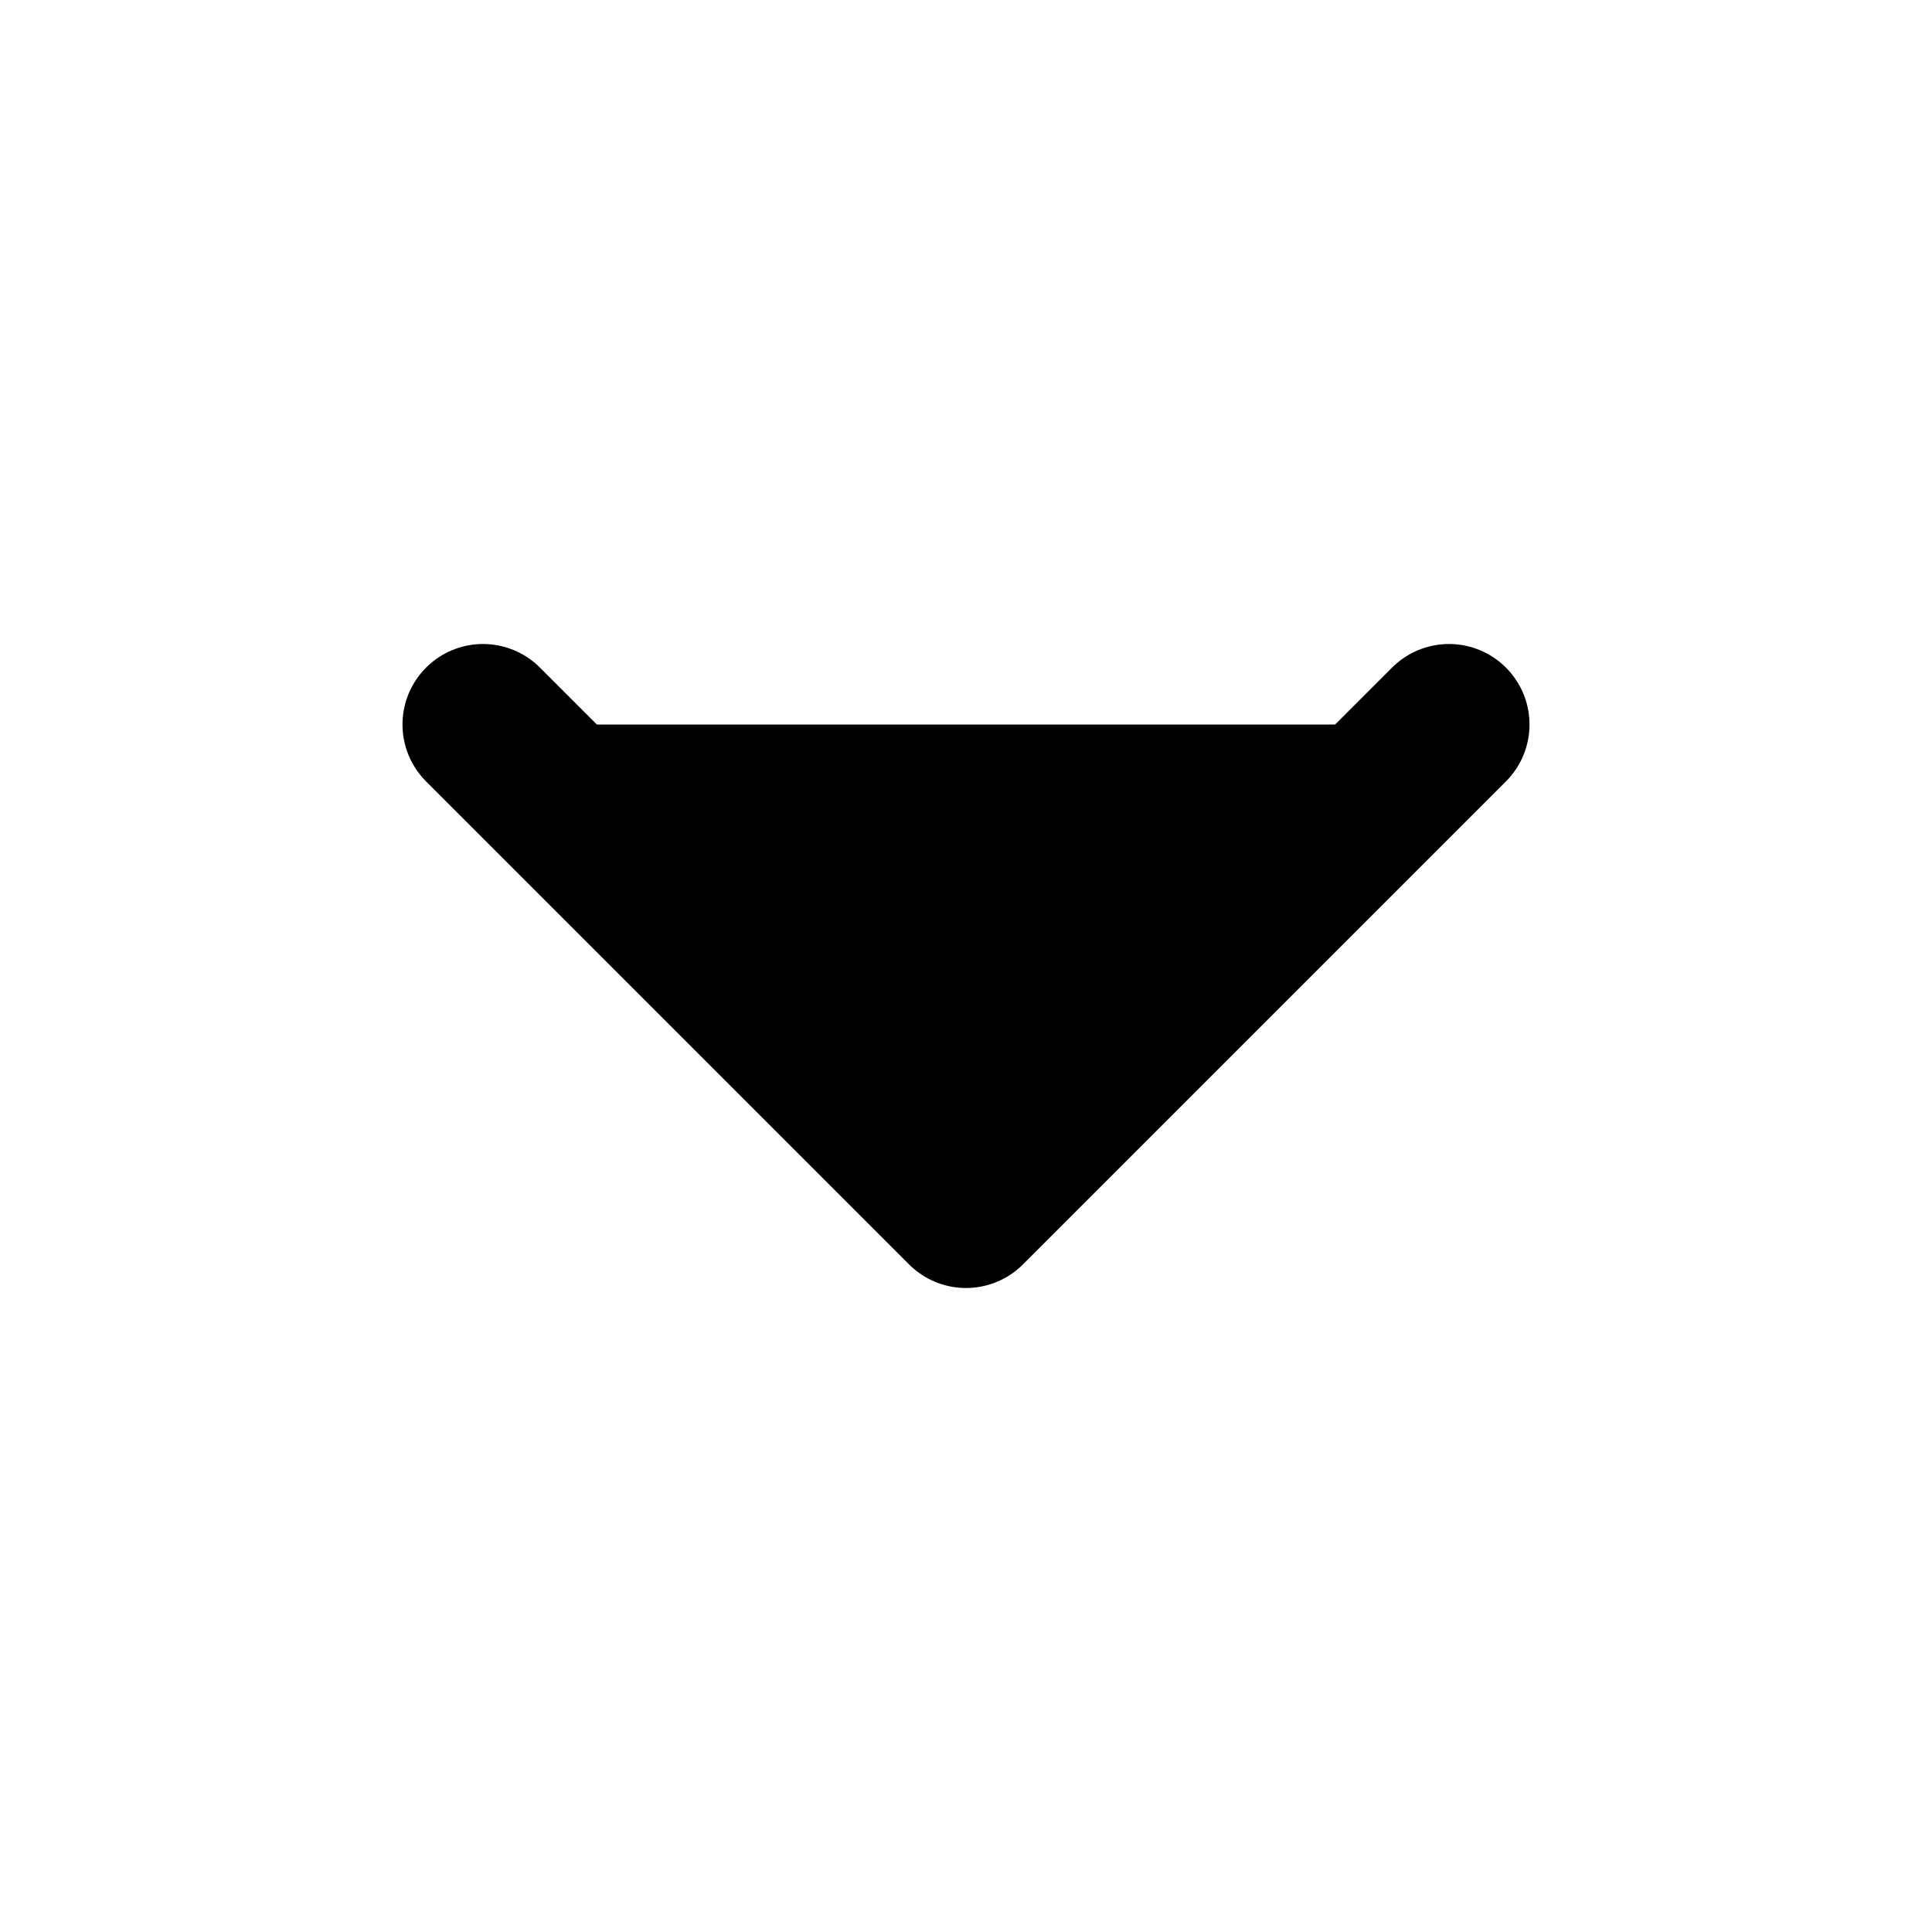
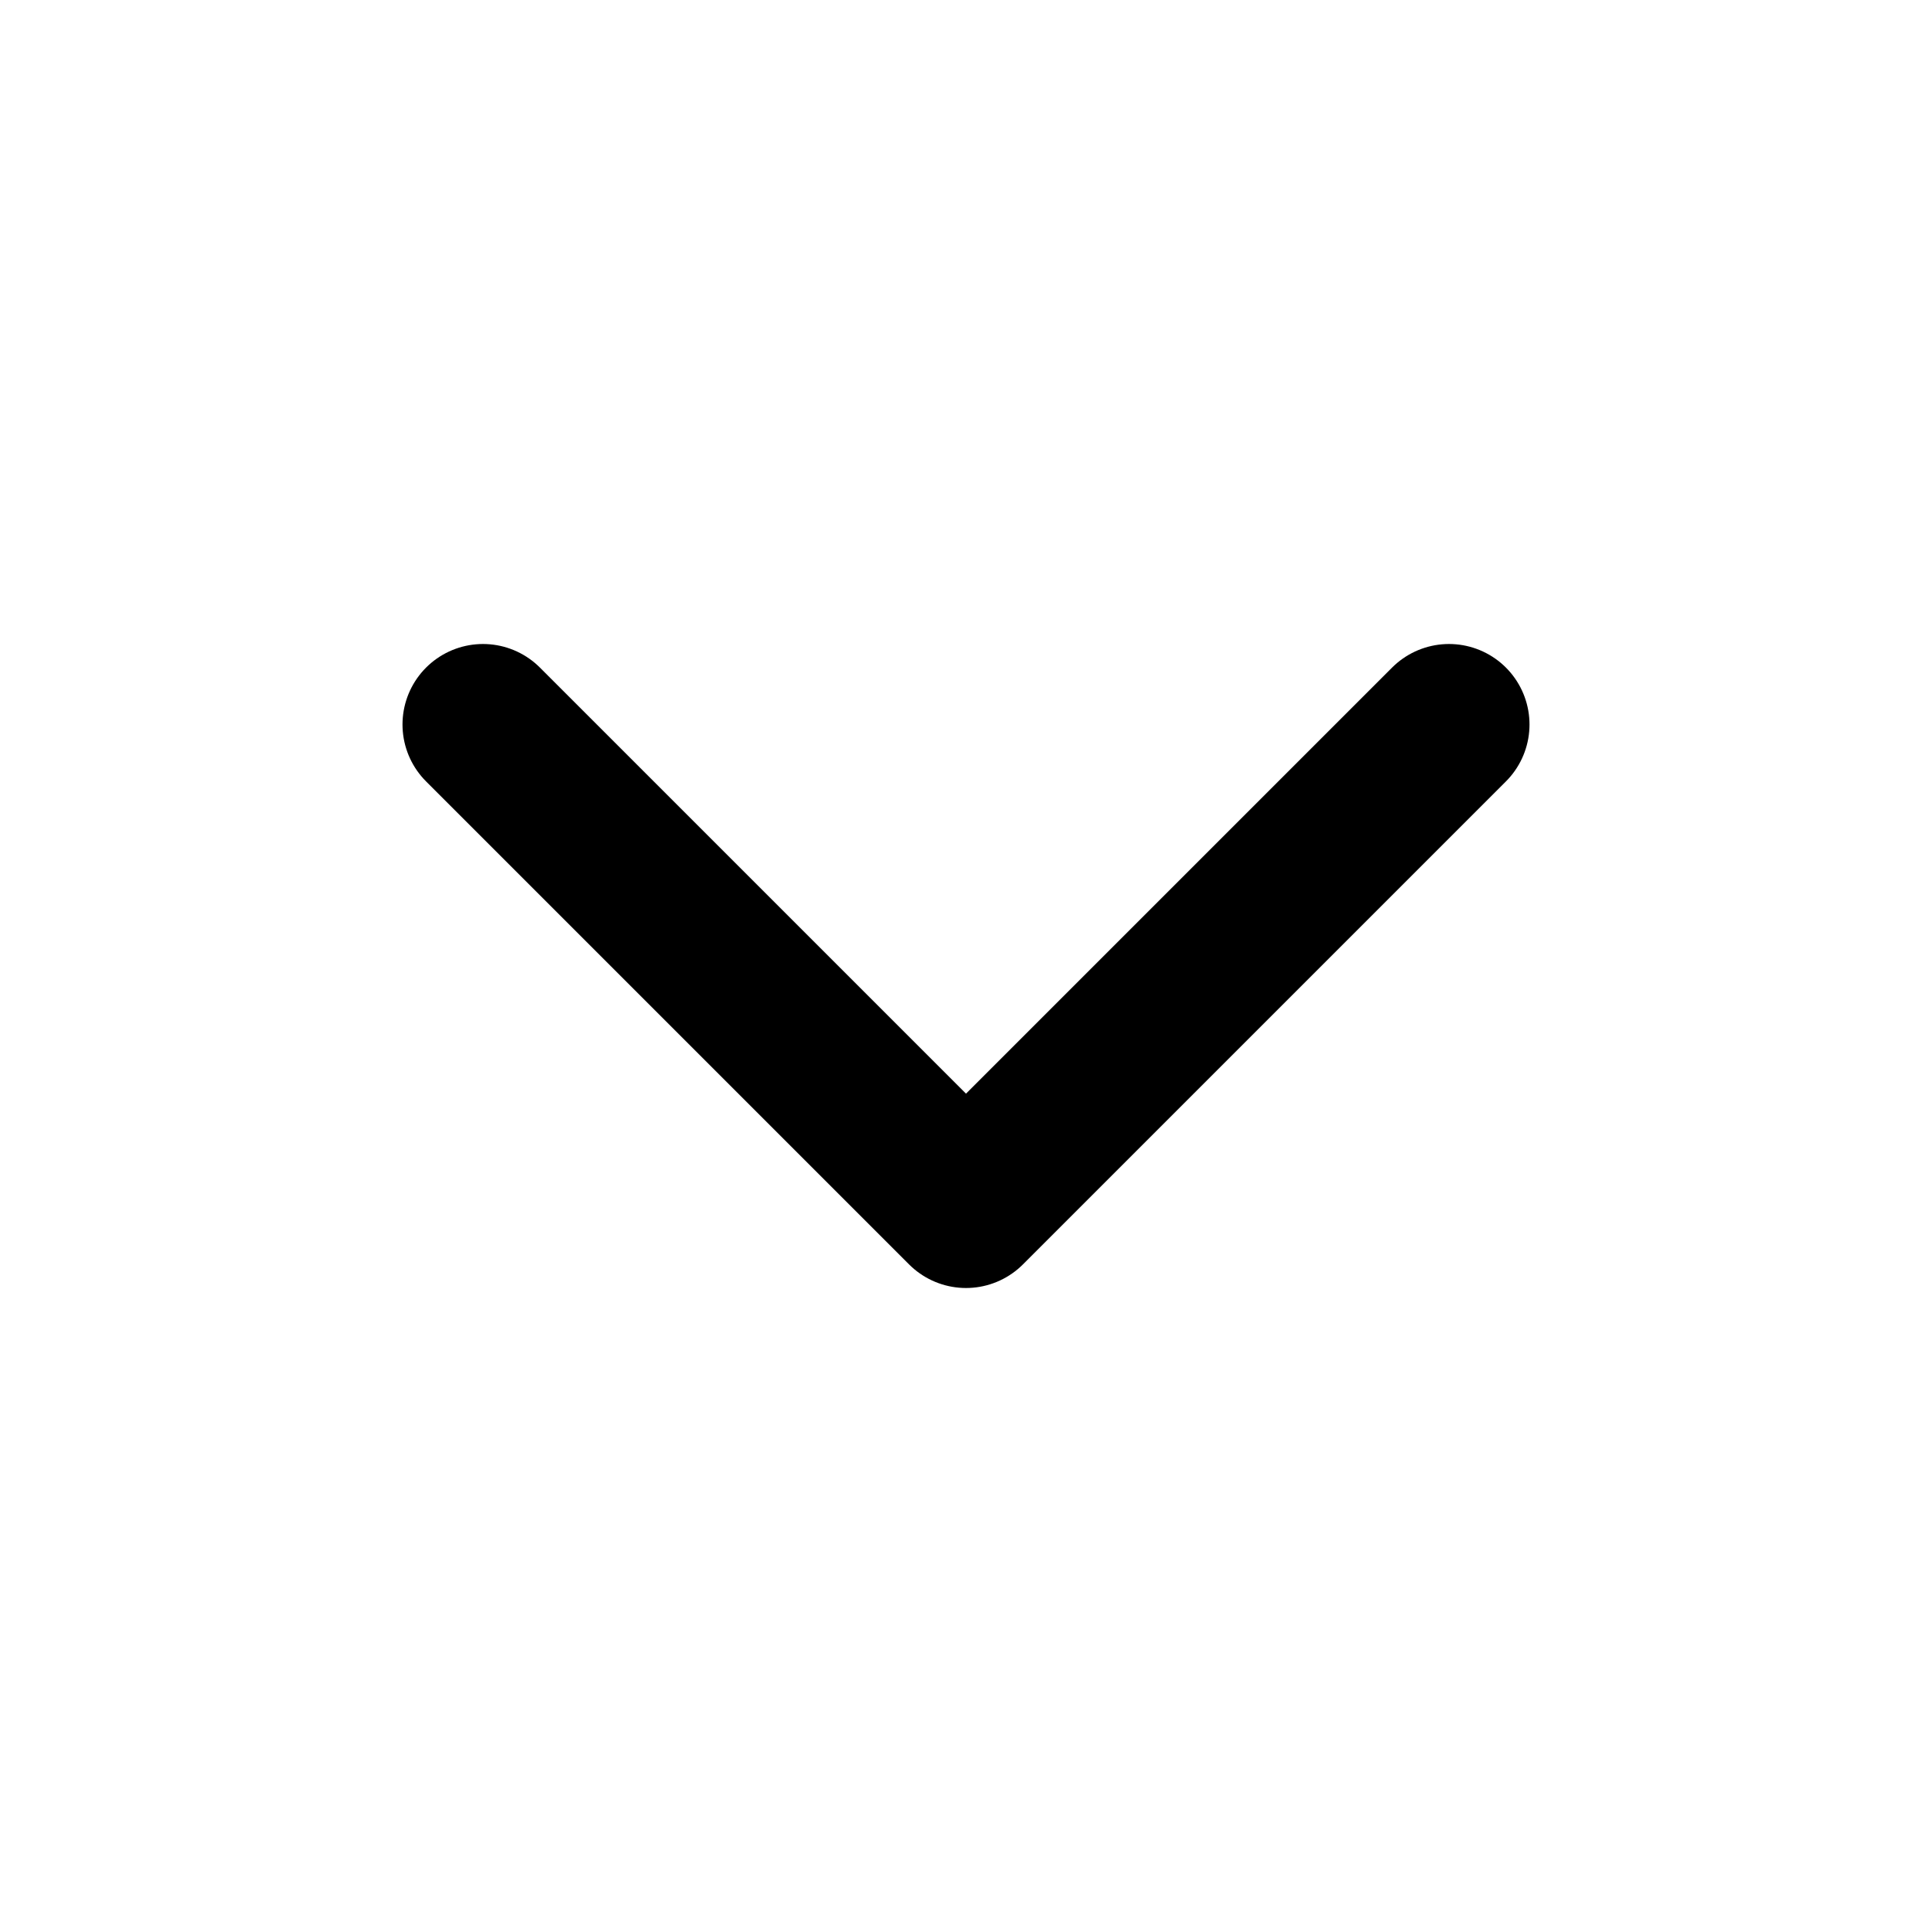
<svg xmlns="http://www.w3.org/2000/svg" width="800" height="800" fill="none" viewBox="0 0 24 24">
-   <path fill="currentColor" stroke="currentColor" stroke-linecap="round" stroke-linejoin="round" stroke-width="2" d="m6 9 6 6 6-6" />
+   <path stroke="currentColor" stroke-linecap="round" stroke-linejoin="round" stroke-width="2" d="m6 9 6 6 6-6" />
</svg>
